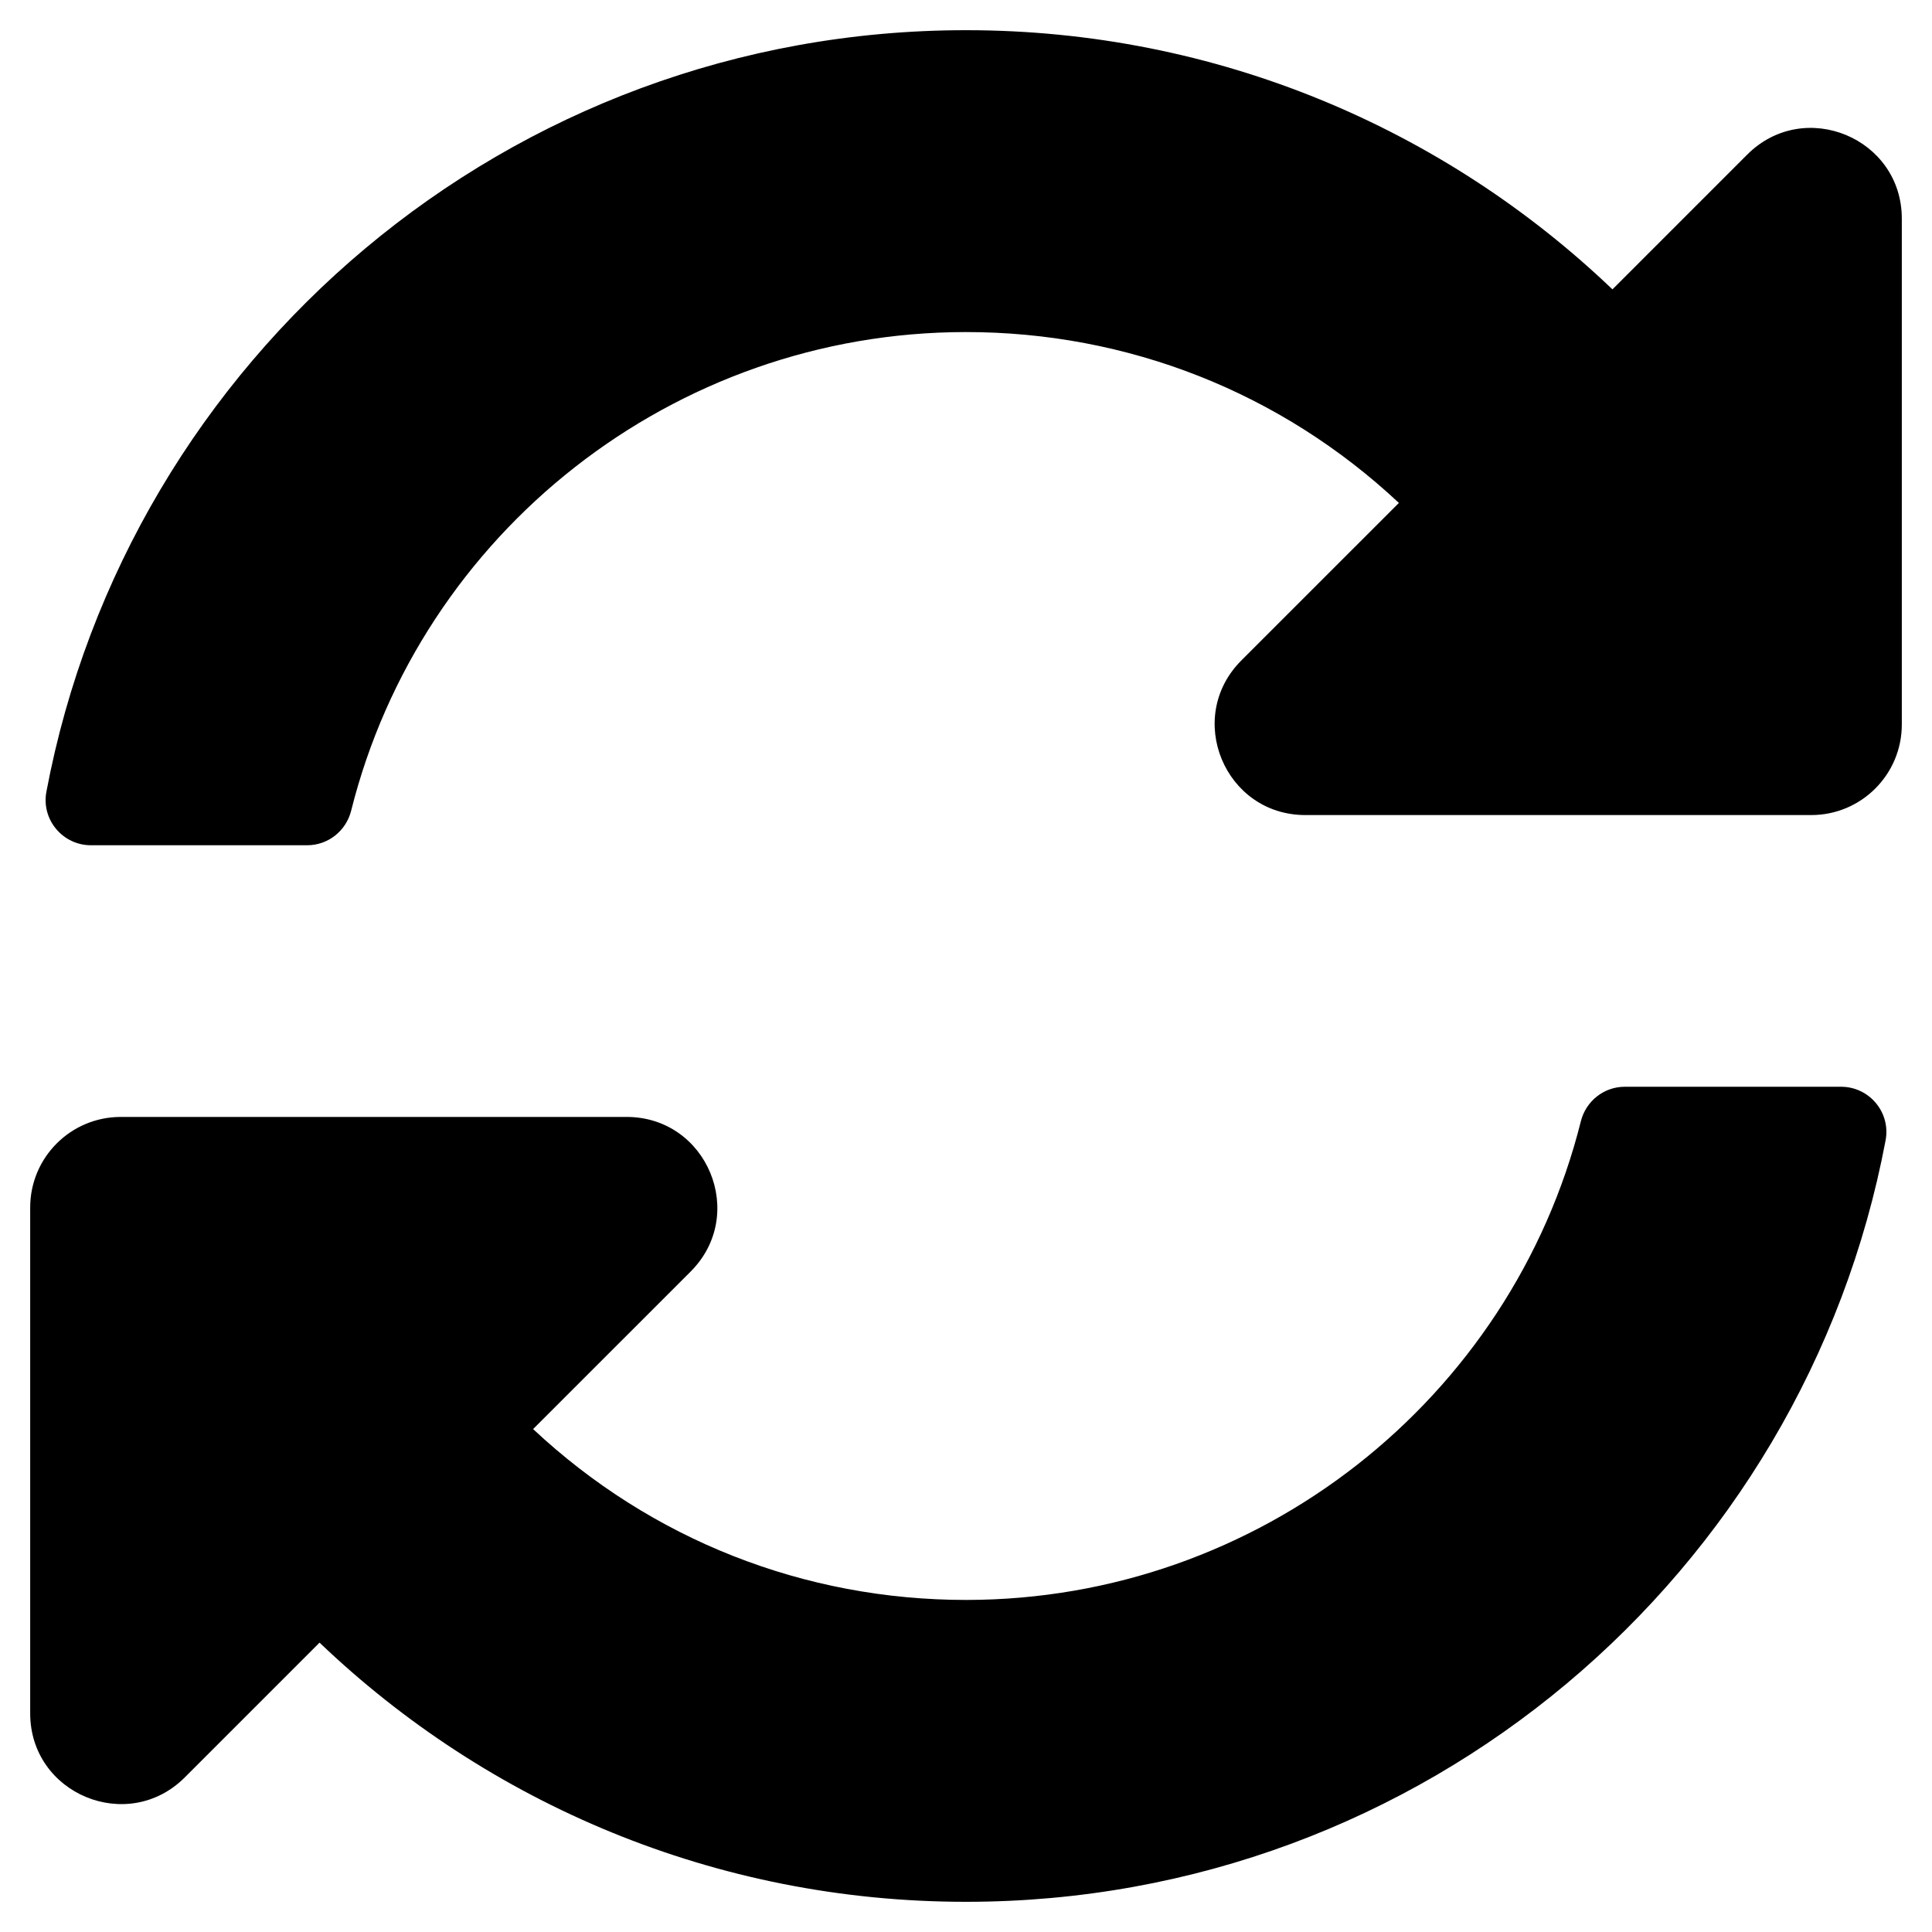
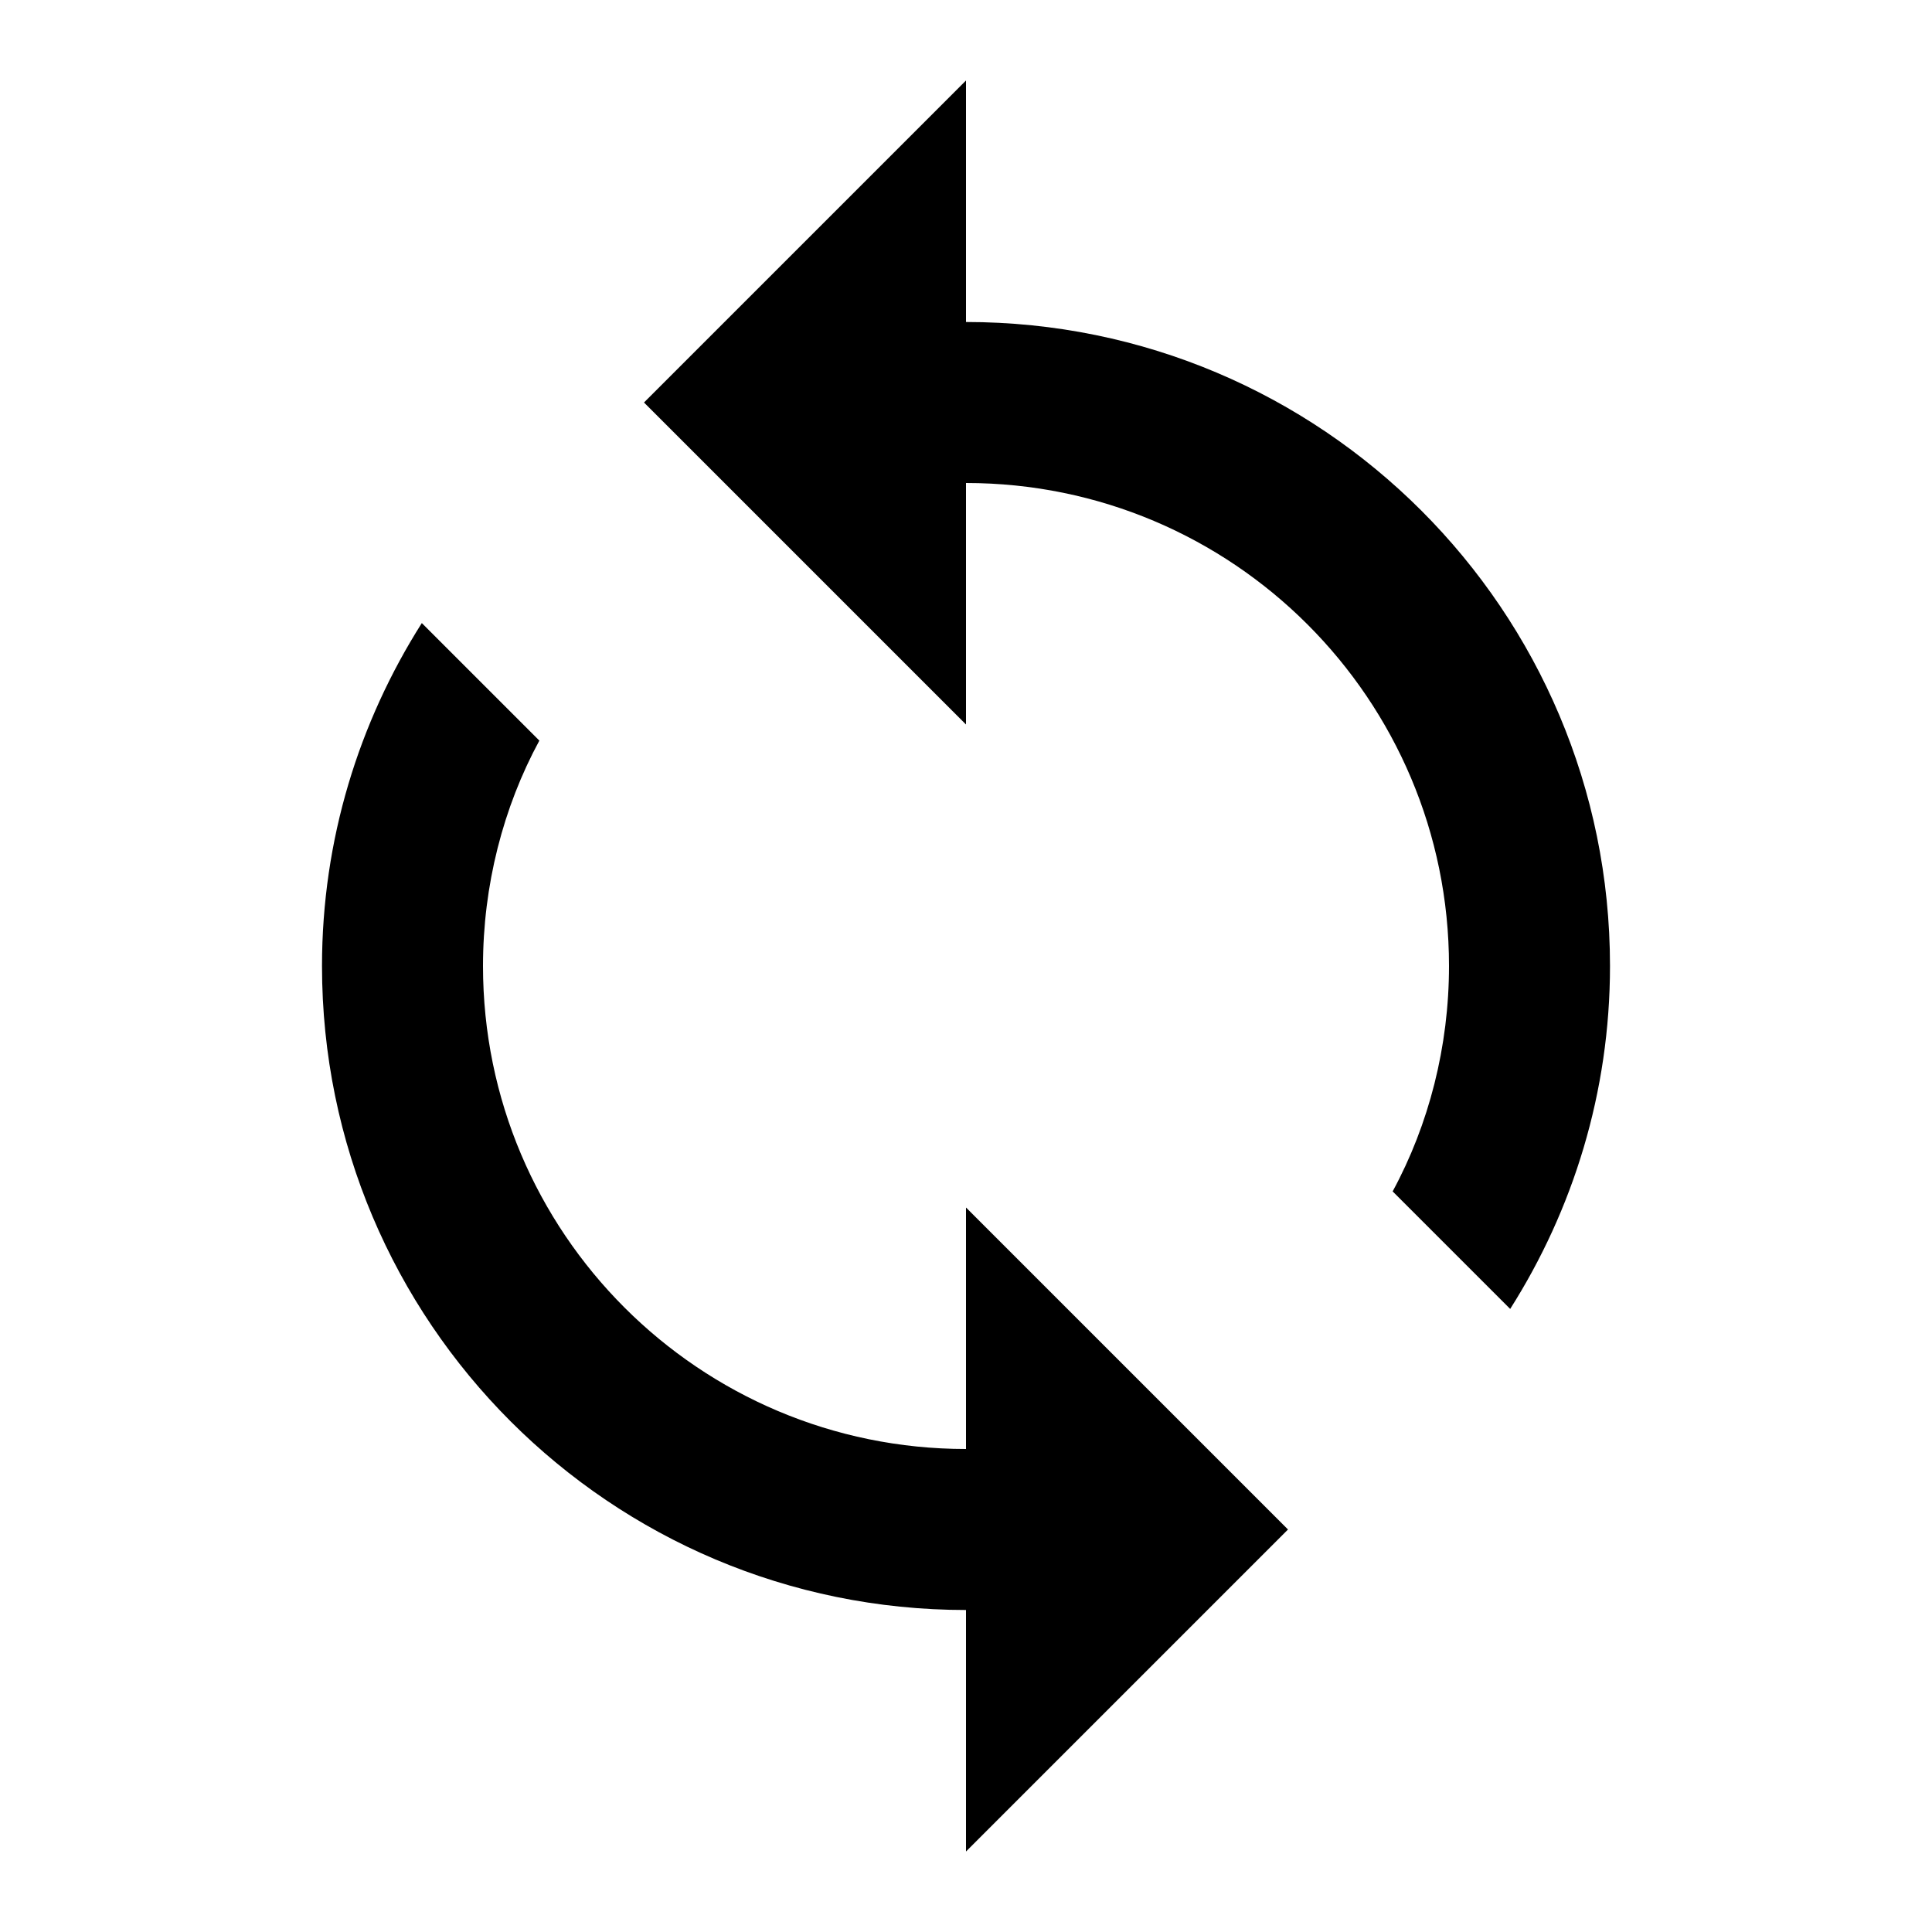
- <svg xmlns="http://www.w3.org/2000/svg" viewBox="0 0 512 512">
-   <path d="M370.72 133.28C339.458 104.008 298.888 87.962 255.848 88c-77.458.068-144.328 53.178-162.791 126.85-1.344 5.363-6.122 9.15-11.651 9.15H24.103c-7.498 0-13.194-6.807-11.807-14.176C33.933 94.924 134.813 8 256 8c66.448 0 126.791 26.136 171.315 68.685L463.03 40.97C478.149 25.851 504 36.559 504 57.941V192c0 13.255-10.745 24-24 24H345.941c-21.382 0-32.09-25.851-16.971-40.971l41.75-41.749zM32 296h134.059c21.382 0 32.09 25.851 16.971 40.971l-41.75 41.75c31.262 29.273 71.835 45.319 114.876 45.28 77.418-.07 144.315-53.144 162.787-126.849 1.344-5.363 6.122-9.15 11.651-9.15h57.304c7.498 0 13.194 6.807 11.807 14.176C478.067 417.076 377.187 504 256 504c-66.448 0-126.791-26.136-171.315-68.685L48.97 471.03C33.851 486.149 8 475.441 8 454.059V320c0-13.255 10.745-24 24-24z" />
+ <svg xmlns="http://www.w3.org/2000/svg" viewBox="0 0 24 24">
+   <path d="M12,18A6,6 0 0,1 6,12C6,11 6.25,10.03 6.7,9.2L5.24,7.74C4.46,8.97 4,10.43 4,12A8,8 0 0,0 12,20V23L16,19L12,15M12,4V1L8,5L12,9V6A6,6 0 0,1 18,12C18,13 17.75,13.97 17.3,14.8L18.76,16.26C19.54,15.03 20,13.57 20,12A8,8 0 0,0 12,4Z" />
</svg>
